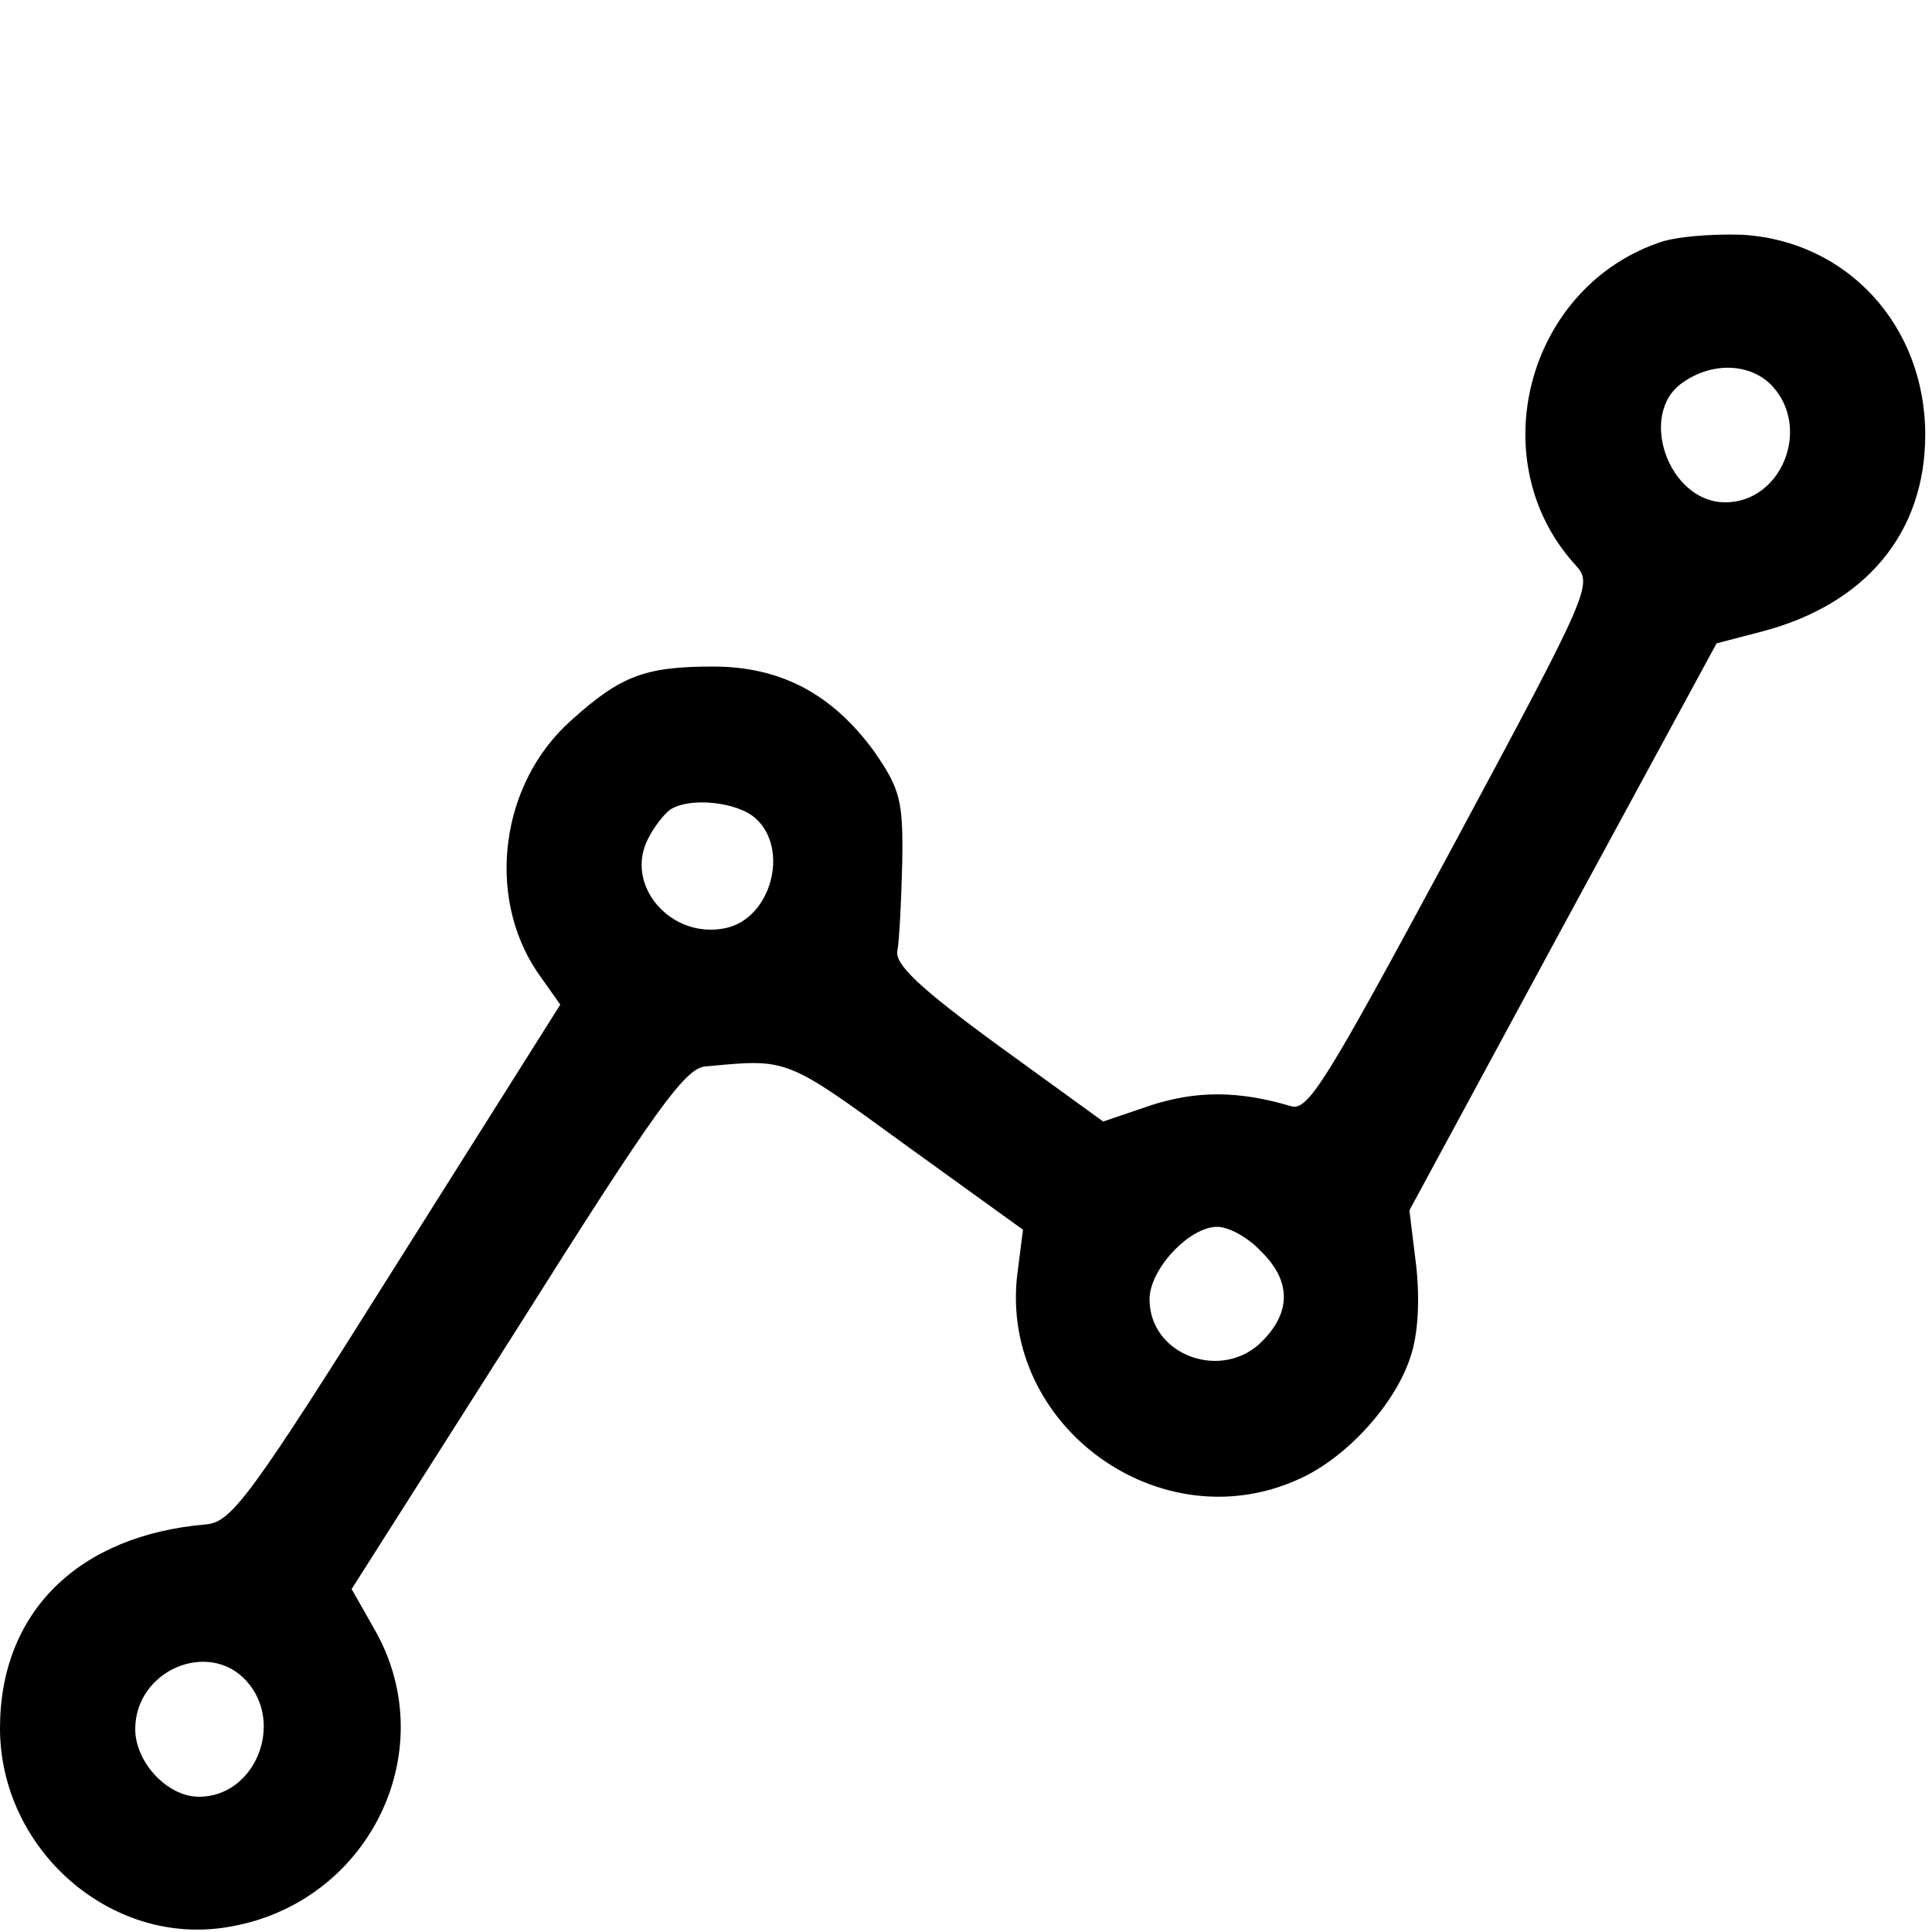
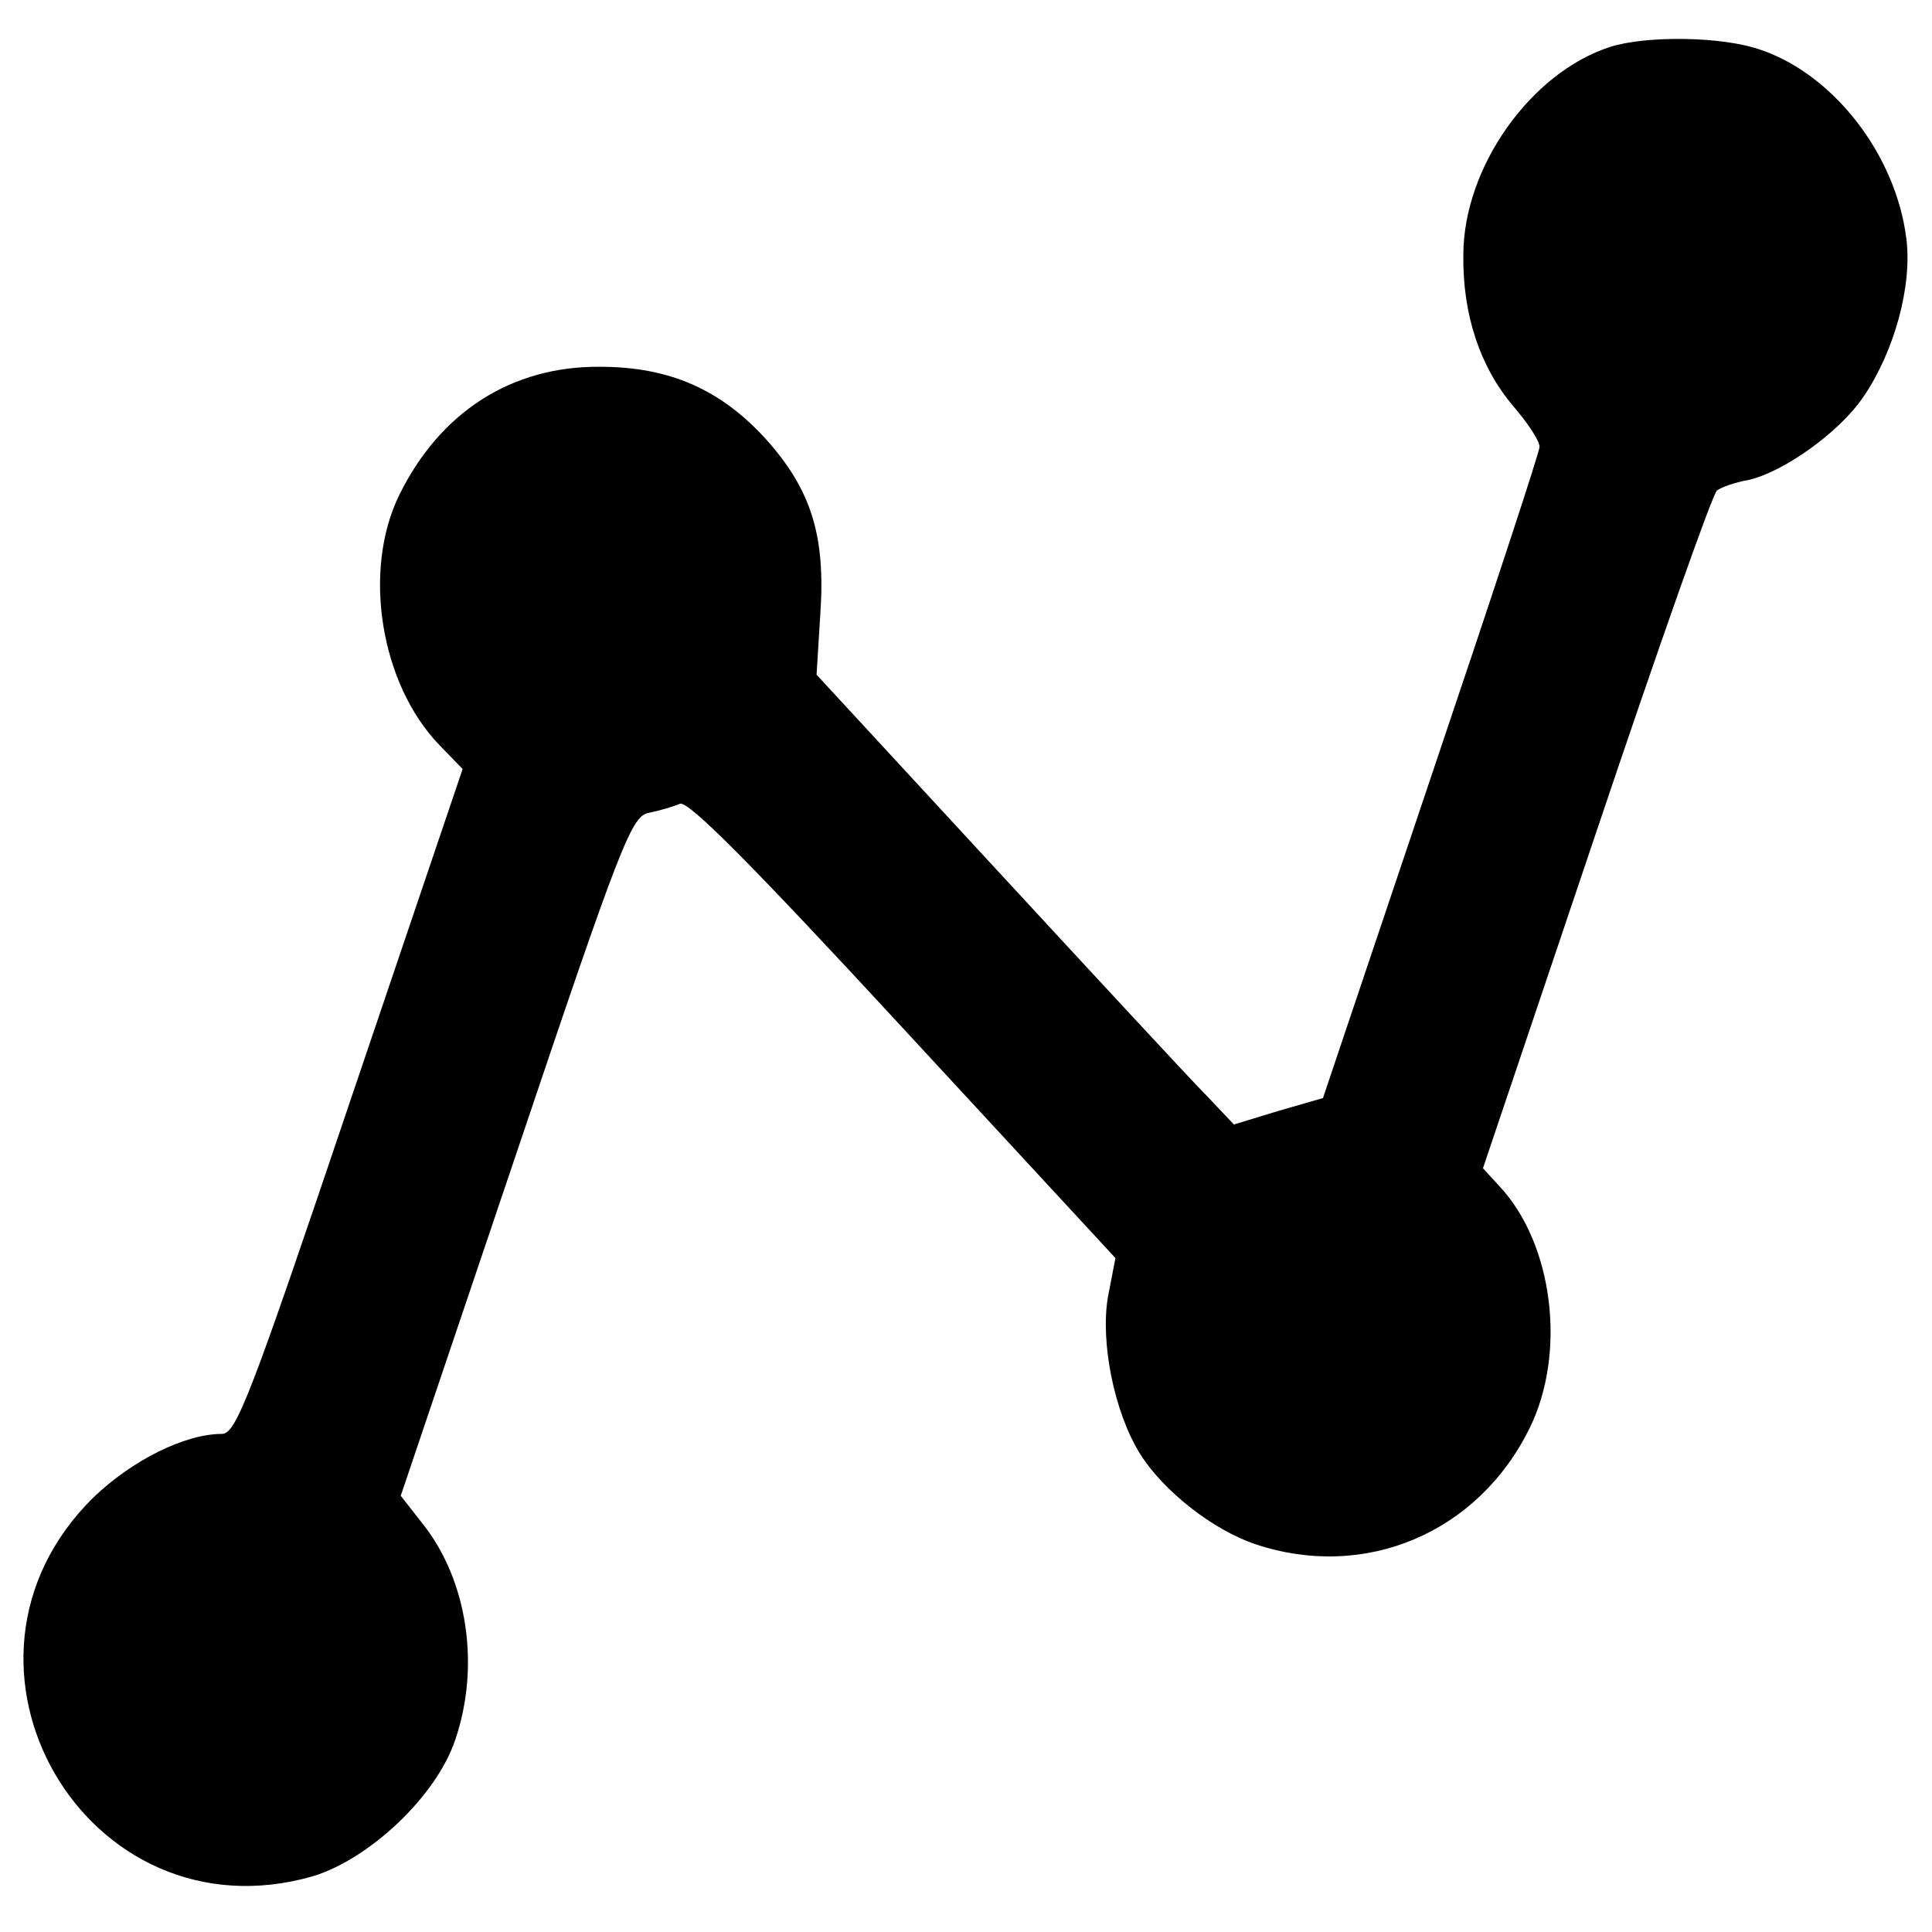
- <svg xmlns="http://www.w3.org/2000/svg" version="1.0" width="100%" height="100%" viewBox="0 0 200 200" preserveAspectRatio="xMidYMid meet">
-   <g transform="translate(0,200) scale(0.1,-0.1)" fill="#000000" stroke="none">
-     <path d="M1715 1748 c-136 -49 -181 -227 -84 -333 18 -20 16 -25 -128 -293 -131 -243 -149 -273 -167 -267 -54 16 -97 16 -144 1 l-50 -17 -109 79 c-82 60 -107 84 -104 98 2 11 4 51 5 91 1 64 -2 76 -29 115 -43 59 -96 88 -167 88 -71 0 -96 -10 -147 -56 -73 -65 -88 -181 -35 -260 l24 -34 -169 -268 c-152 -242 -171 -267 -197 -270 -133 -11 -214 -91 -214 -211 0 -125 114 -226 235 -206 145 23 224 180 154 306 l-25 44 171 269 c143 227 174 270 195 272 86 8 82 10 207 -81 l122 -88 -6 -47 c-18 -156 148 -277 292 -211 49 22 99 77 115 126 8 23 10 59 6 95 l-7 57 159 294 159 293 46 12 c108 28 170 102 170 204 0 113 -81 201 -190 207 -32 1 -71 -2 -88 -9z m120 -148 c40 -44 9 -120 -49 -120 -59 0 -91 92 -44 124 31 22 71 20 93 -4z m-1053 -447 c36 -32 16 -105 -32 -114 -56 -11 -104 45 -79 93 6 12 17 26 23 30 20 13 69 8 88 -9z m523 -448 c31 -30 32 -62 3 -92 -41 -44 -118 -17 -118 42 0 31 41 75 70 75 12 0 32 -11 45 -25z m-1050 -445 c40 -44 9 -120 -49 -120 -33 0 -66 36 -66 70 0 61 76 93 115 50z" />
+ <svg xmlns="http://www.w3.org/2000/svg" version="1.0" width="100%" height="100%" viewBox="0 0 256 256" preserveAspectRatio="xMidYMid meet">
+   <g transform="translate(0,256) scale(0.1,-0.1)" fill="#000000" stroke="none">
+     <path d="M2134 2498 c-106 -34 -195 -160 -195 -276 -1 -79 22 -148 66 -200 19 -22 35 -46 35 -54 0 -7 -65 -204 -144 -438 l-143 -425 -59 -17 -59 -18 -36 38 c-20 20 -144 154 -277 298 l-240 260 5 81 c7 103 -12 164 -72 231 -60 66 -128 96 -220 96 -117 1 -212 -60 -266 -170 -49 -100 -25 -250 53 -331 l31 -32 -149 -440 c-132 -391 -151 -441 -170 -441 -49 0 -119 -35 -170 -84 -224 -220 -10 -589 291 -502 75 23 163 106 188 180 34 99 16 213 -43 287 l-29 37 152 450 c141 419 154 451 177 455 14 3 32 8 41 12 11 4 92 -77 296 -298 l281 -304 -10 -52 c-10 -59 8 -152 43 -208 31 -49 96 -100 152 -119 146 -49 296 15 364 154 49 100 31 244 -40 320 l-22 24 150 445 c82 244 154 448 160 453 5 4 24 11 42 14 47 11 120 63 152 110 41 60 65 147 57 210 -14 111 -96 217 -193 250 -51 18 -151 19 -199 4z" />
  </g>
</svg>
